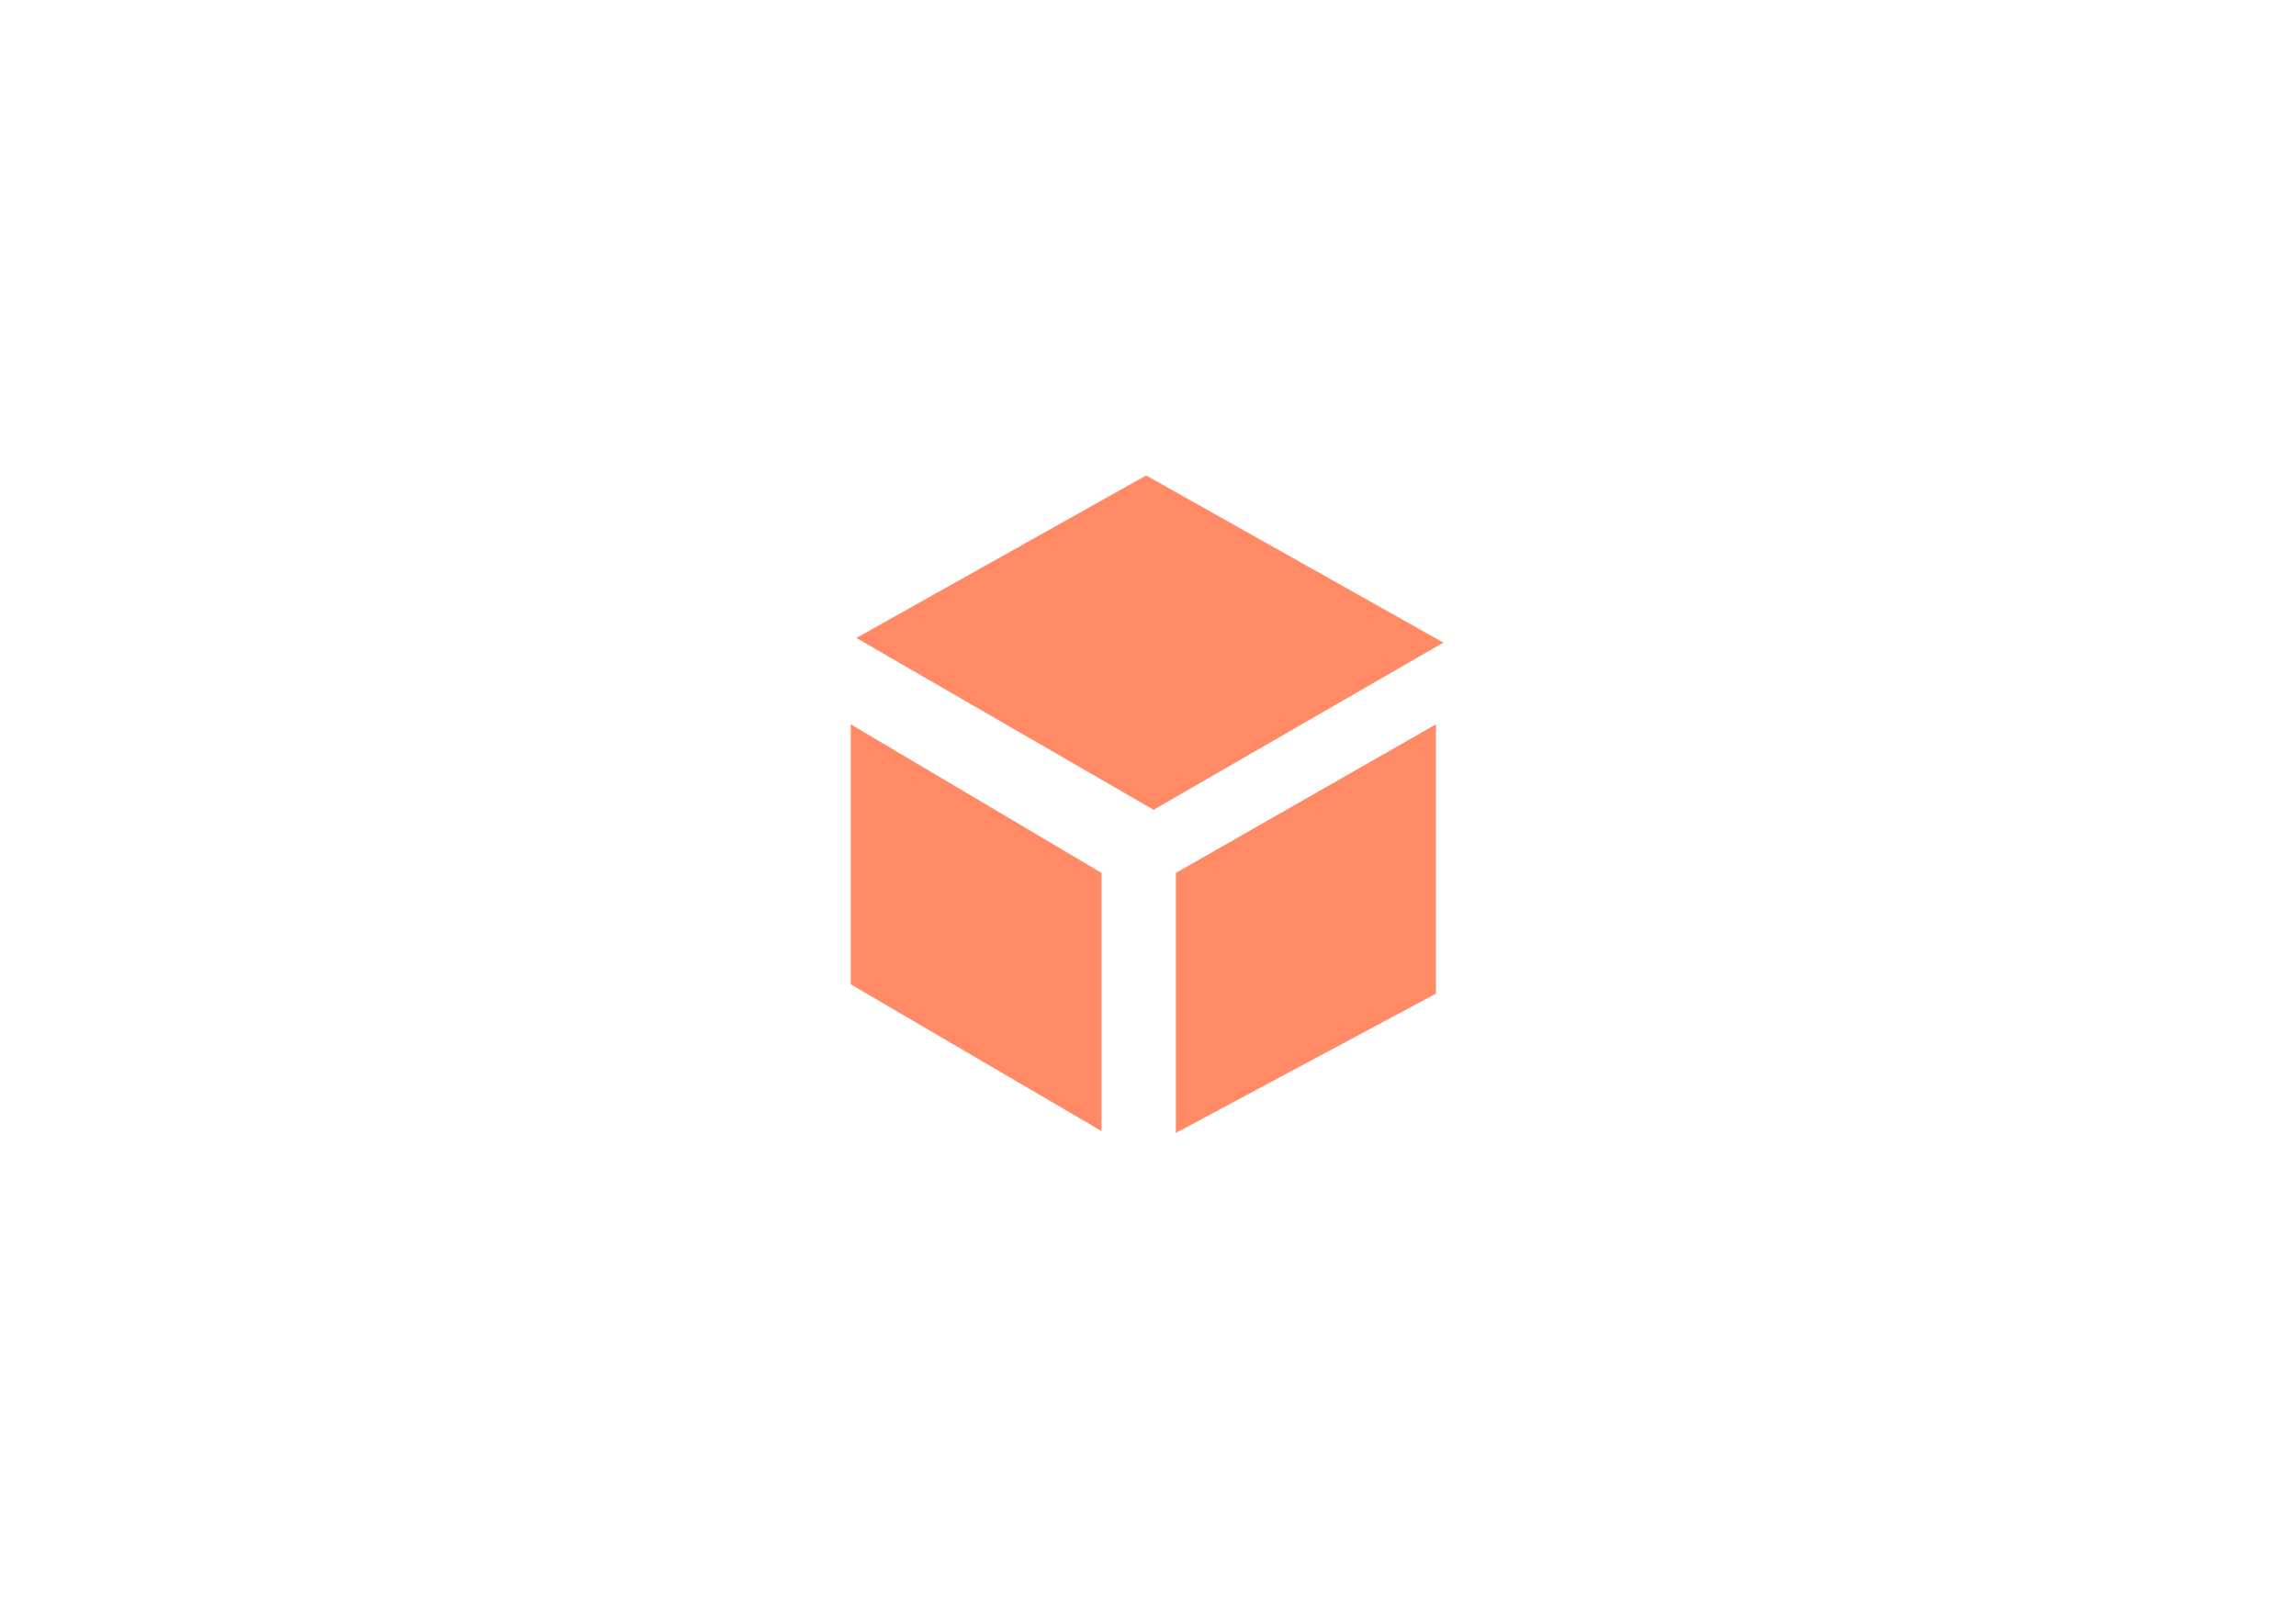
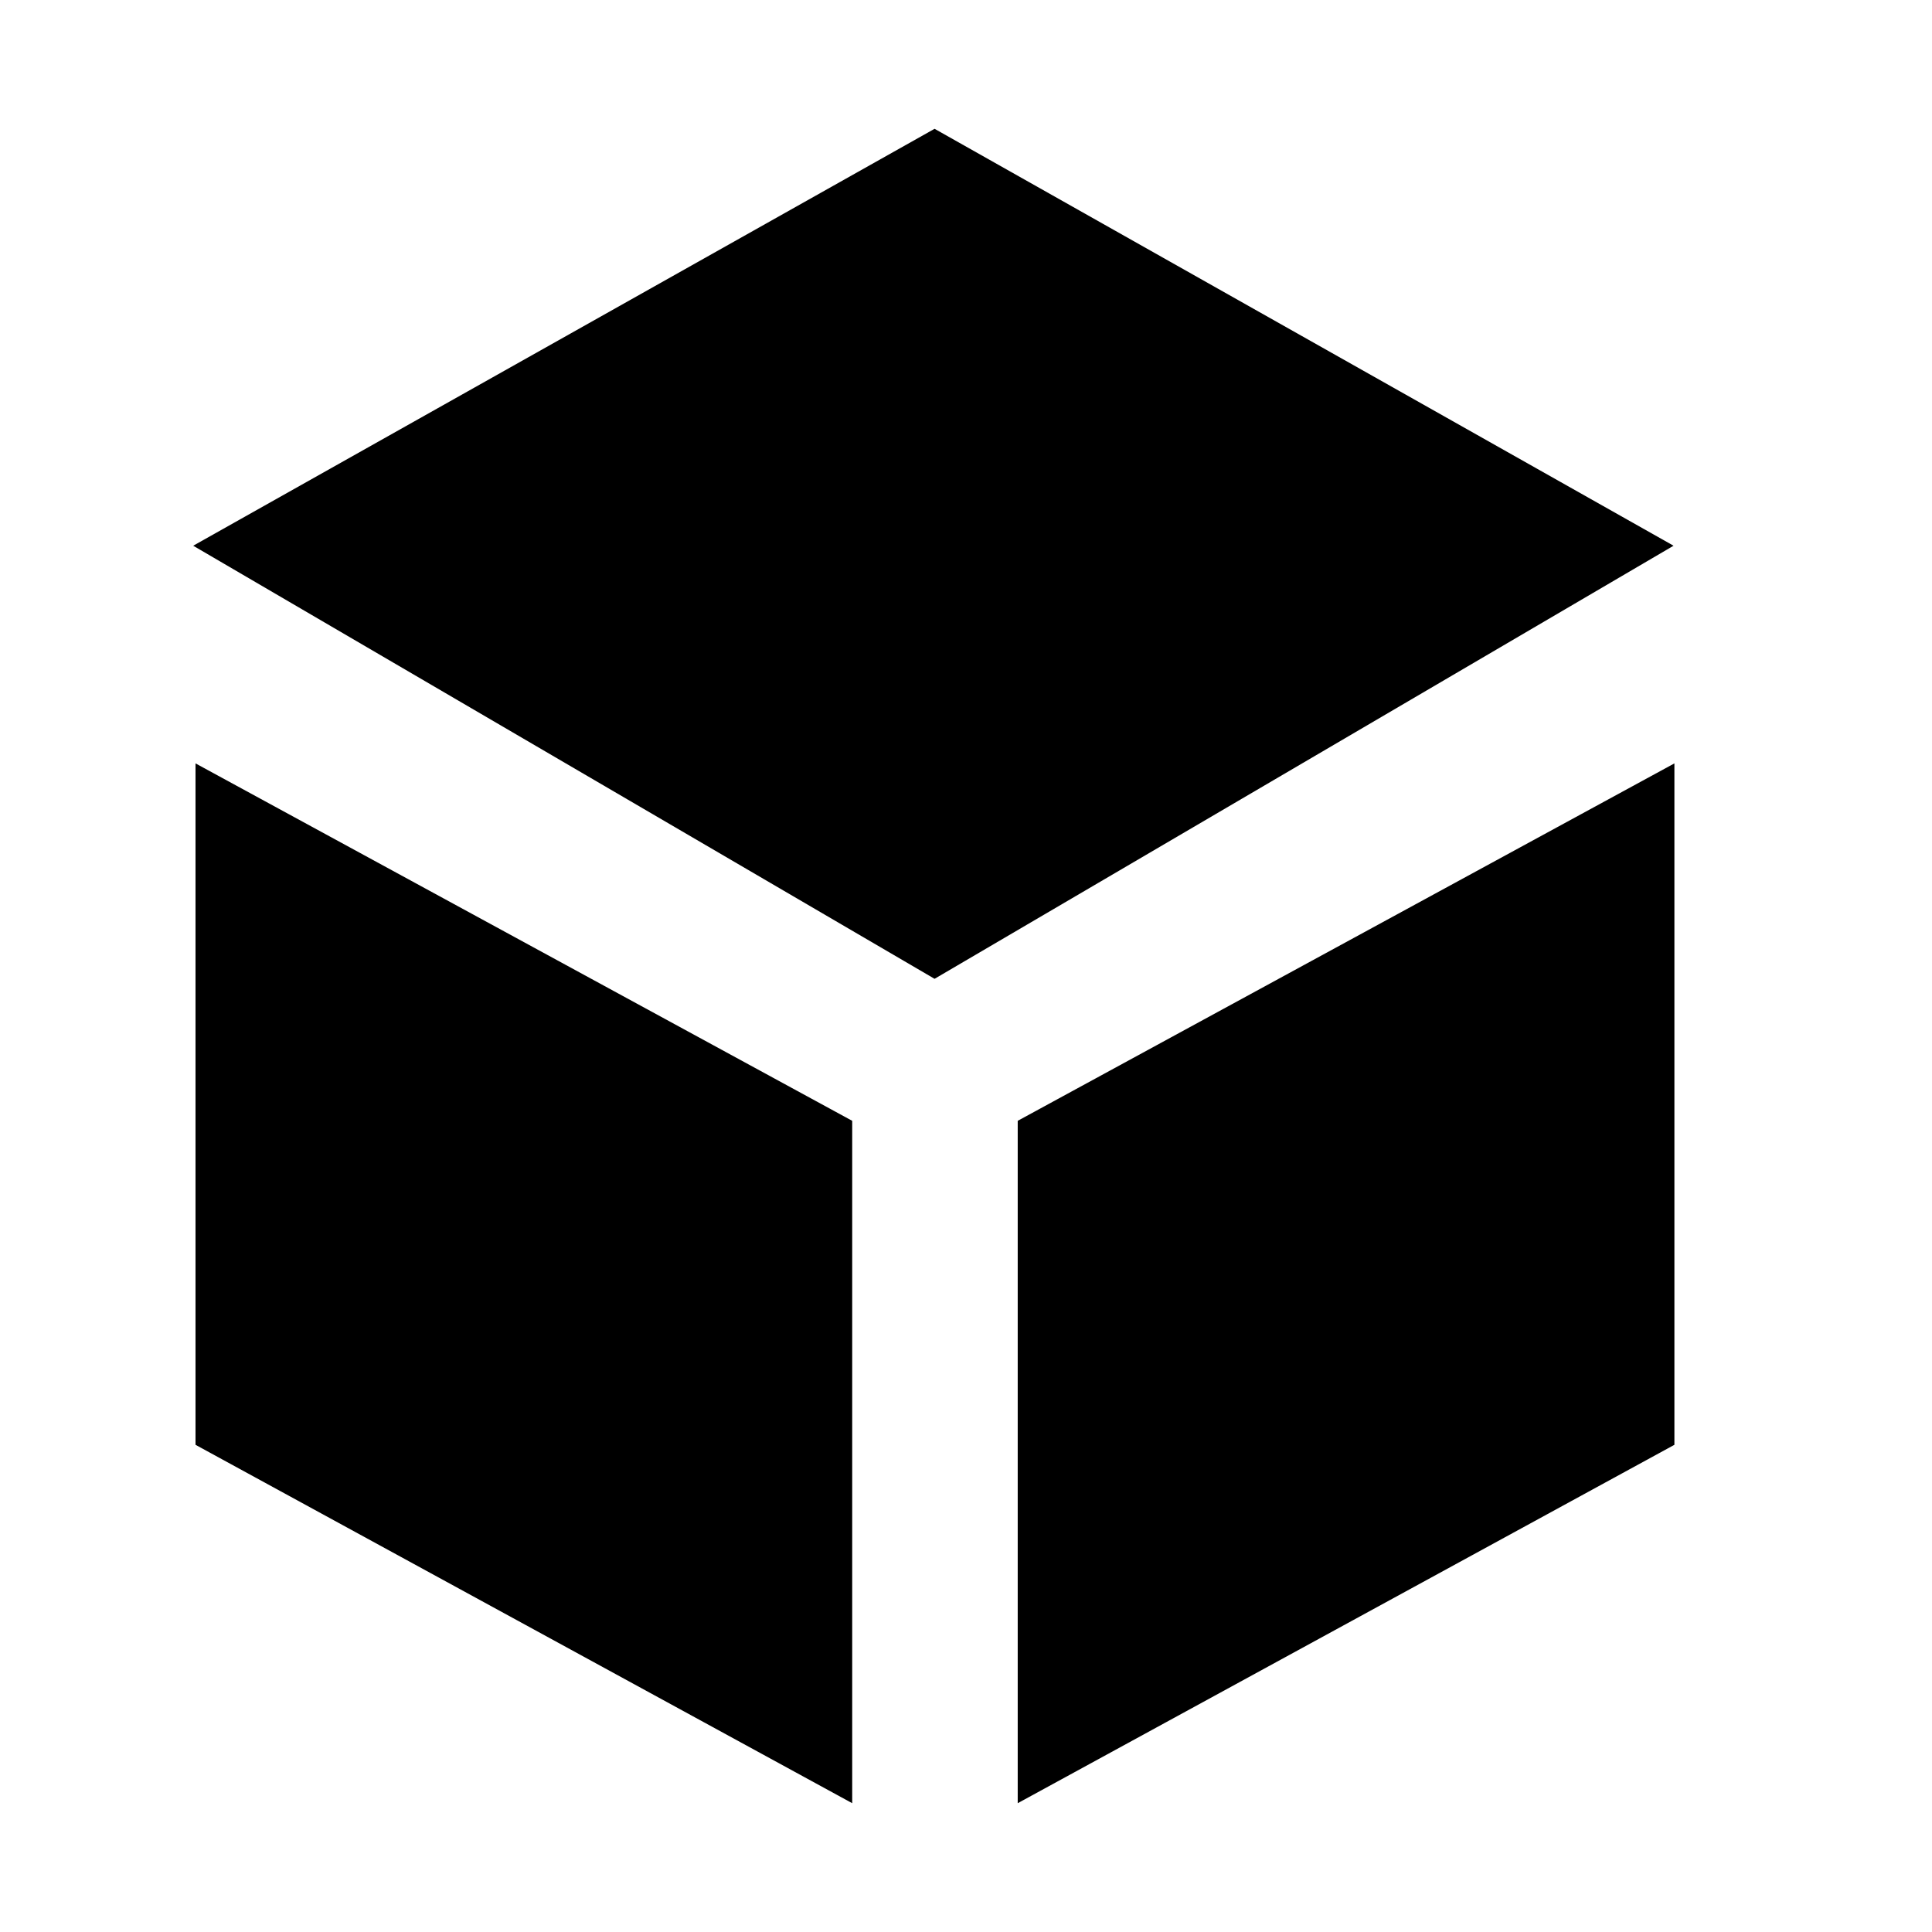
- <svg xmlns="http://www.w3.org/2000/svg" version="1.1" id="Layer_1" x="0px" y="0px" viewBox="0 0 247.2 172.9" style="enable-background:new 0 0 247.2 172.9;" xml:space="preserve">
-   <style type="text/css">
- 	.st0{fill:#FF8A65;}
- </style>
-   <path class="st0" d="M155.4,69.2l-31.2,18l-32-18.5l31.2-17.5L155.4,69.2z M91.6,78v28l27,15.8V94L91.6,78z M154.6,107V78l-28,16v28  L154.6,107z" />
+ <svg xmlns="http://www.w3.org/2000/svg" width="30px" height="30px" viewBox="0 0 30 30" version="1.1">
+   <defs />
+   <g id="Page-1" stroke="none" stroke-width="1" fill="none" fill-rule="evenodd">
+     <g id="Plugins" fill="#000000">
+       <path d="M14.512,2 L25.987,8.474 L14.512,15.199 L3,8.474 L14.512,2 Z M3.036,11.854 L13.233,17.404 L13.233,28 L3.036,22.435 L3.036,11.854 Z M26,11.854 L26,22.435 L15.803,28 L15.803,17.404 L26,11.854 Z" />
+     </g>
+   </g>
</svg>
